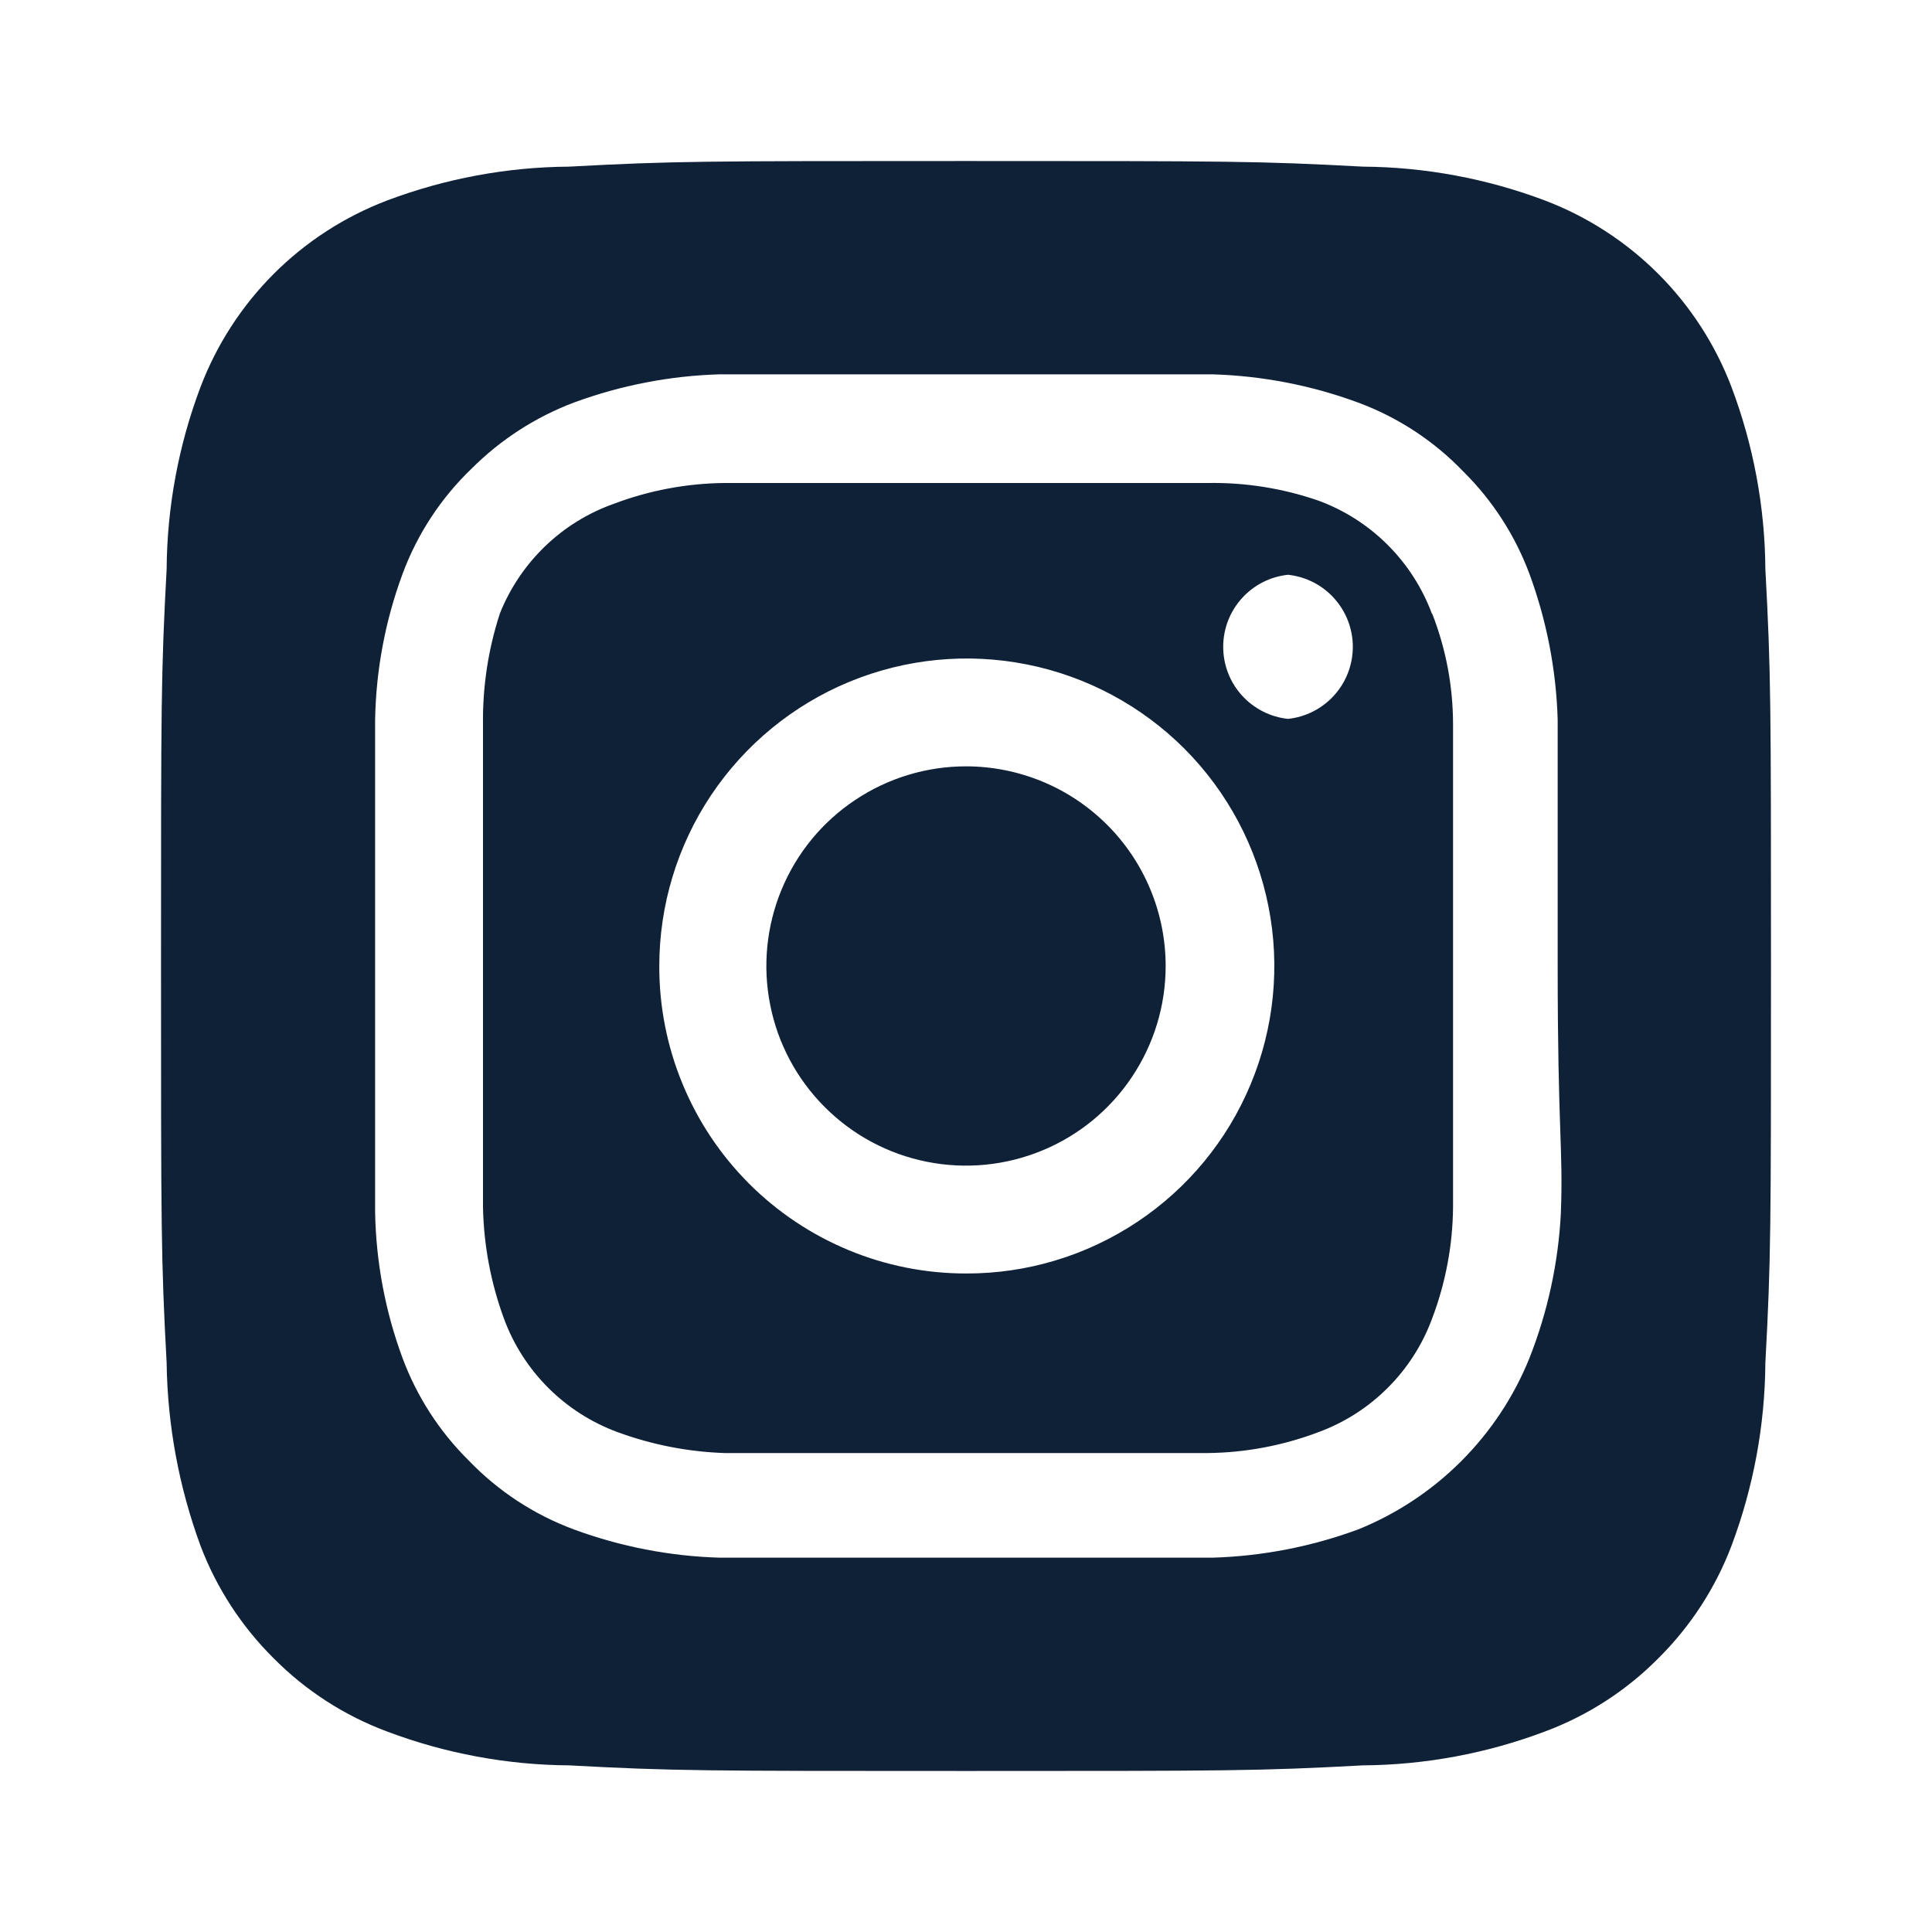
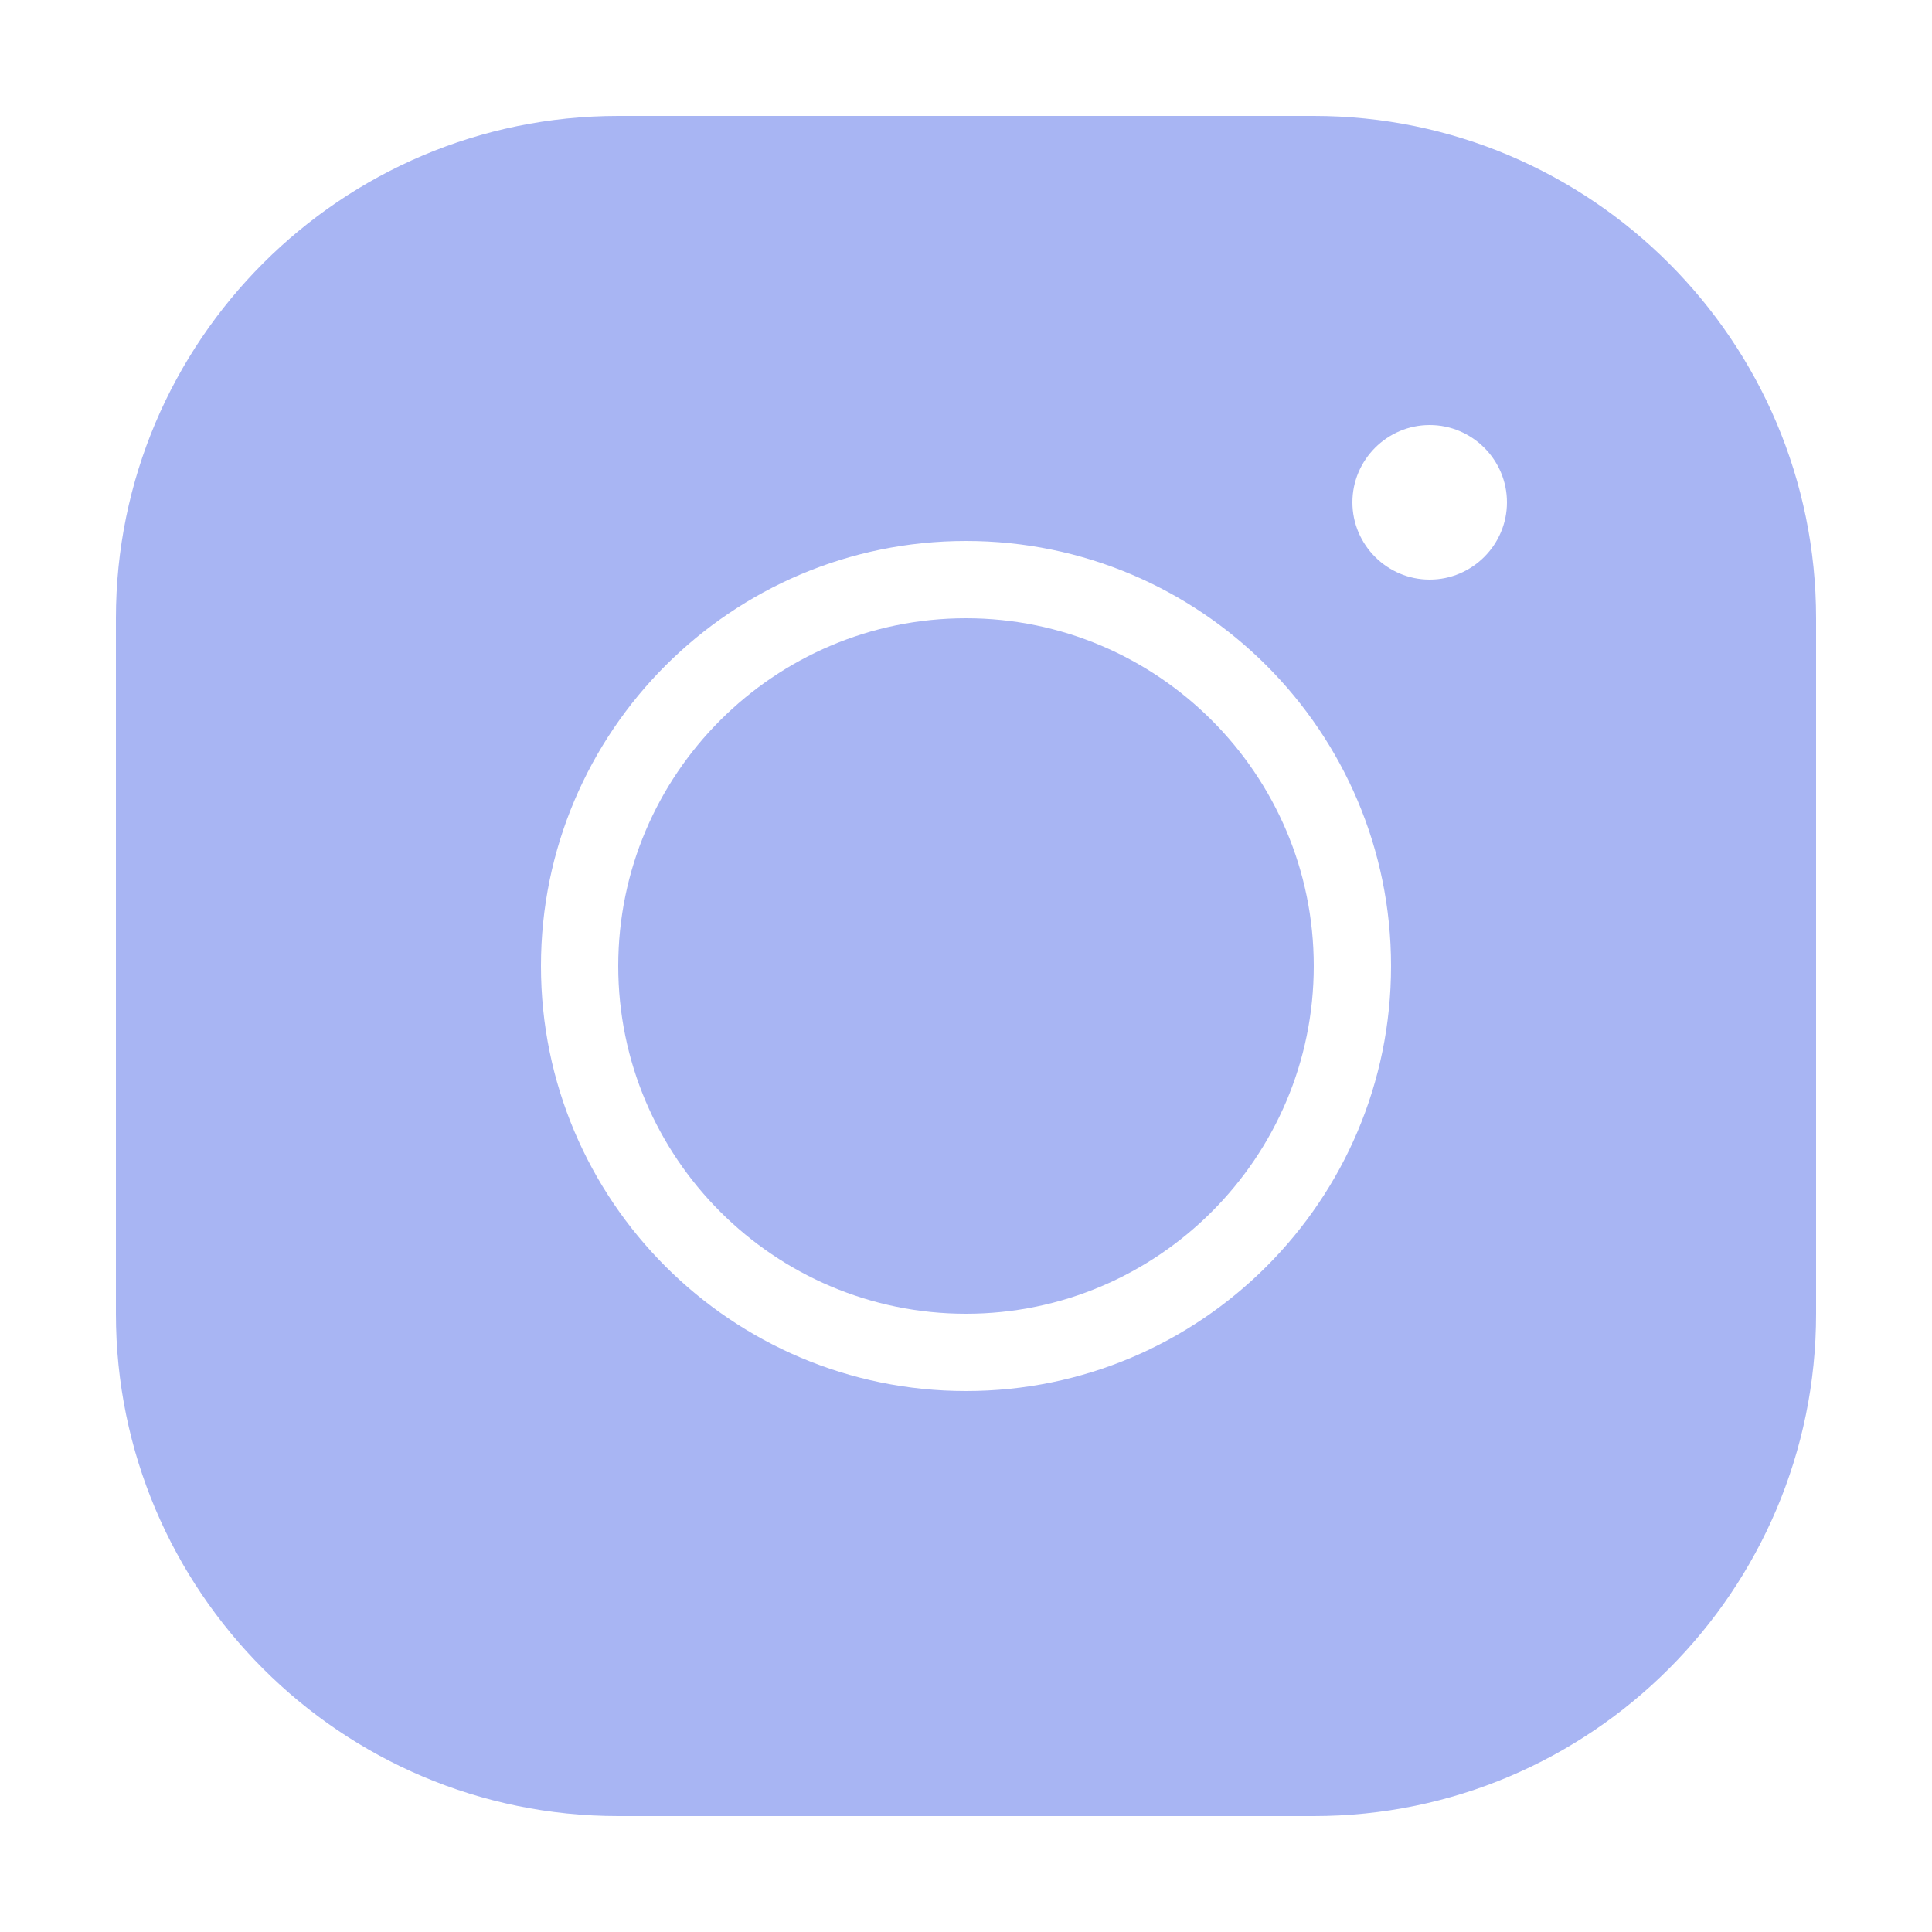
- <svg xmlns="http://www.w3.org/2000/svg" width="32" height="32" viewBox="0 0 32 32" fill="none">
-   <path d="M16 12.693C15.346 12.693 14.707 12.887 14.163 13.251C13.619 13.614 13.195 14.13 12.945 14.735C12.695 15.339 12.629 16.004 12.757 16.645C12.884 17.287 13.199 17.876 13.662 18.338C14.124 18.801 14.713 19.116 15.355 19.243C15.996 19.371 16.661 19.305 17.265 19.055C17.87 18.805 18.386 18.381 18.749 17.837C19.113 17.293 19.307 16.654 19.307 16C19.307 15.566 19.221 15.136 19.055 14.735C18.889 14.333 18.645 13.969 18.338 13.662C18.031 13.355 17.667 13.111 17.265 12.945C16.864 12.779 16.434 12.693 16 12.693V12.693ZM29.24 9.427C29.233 8.397 29.043 7.377 28.68 6.413C28.412 5.708 27.998 5.068 27.465 4.535C26.932 4.002 26.292 3.588 25.587 3.32C24.623 2.957 23.603 2.767 22.573 2.76C20.853 2.667 20.347 2.667 16 2.667C11.653 2.667 11.147 2.667 9.427 2.76C8.397 2.767 7.377 2.957 6.413 3.32C5.708 3.588 5.068 4.002 4.535 4.535C4.002 5.068 3.588 5.708 3.32 6.413C2.957 7.377 2.767 8.397 2.76 9.427C2.667 11.147 2.667 11.653 2.667 16C2.667 20.347 2.667 20.853 2.76 22.573C2.774 23.607 2.964 24.63 3.32 25.6C3.586 26.302 4 26.938 4.533 27.467C5.064 28.003 5.706 28.417 6.413 28.68C7.377 29.043 8.397 29.233 9.427 29.24C11.147 29.333 11.653 29.333 16 29.333C20.347 29.333 20.853 29.333 22.573 29.24C23.603 29.233 24.623 29.043 25.587 28.68C26.294 28.417 26.936 28.003 27.467 27.467C28 26.938 28.414 26.302 28.68 25.6C29.043 24.632 29.233 23.607 29.24 22.573C29.333 20.853 29.333 20.347 29.333 16C29.333 11.653 29.333 11.147 29.24 9.427V9.427ZM25.853 20.093C25.811 20.916 25.635 21.727 25.333 22.493C25.075 23.133 24.69 23.714 24.202 24.202C23.714 24.69 23.133 25.075 22.493 25.333C21.719 25.618 20.904 25.776 20.08 25.8C19.027 25.8 18.747 25.8 16 25.8C13.253 25.8 12.973 25.8 11.92 25.8C11.096 25.776 10.281 25.618 9.507 25.333C8.845 25.088 8.248 24.696 7.76 24.187C7.277 23.708 6.904 23.131 6.667 22.493C6.381 21.72 6.228 20.904 6.213 20.08C6.213 19.027 6.213 18.747 6.213 16C6.213 13.253 6.213 12.973 6.213 11.92C6.228 11.096 6.381 10.28 6.667 9.507C6.912 8.845 7.304 8.248 7.813 7.76C8.294 7.28 8.871 6.907 9.507 6.667C10.281 6.382 11.096 6.224 11.92 6.2V6.2C12.973 6.2 13.253 6.2 16 6.2C18.747 6.2 19.027 6.2 20.08 6.2C20.904 6.224 21.719 6.382 22.493 6.667C23.155 6.912 23.752 7.304 24.24 7.813C24.723 8.292 25.096 8.87 25.333 9.507C25.618 10.281 25.776 11.096 25.8 11.92C25.8 12.973 25.8 13.253 25.8 16C25.8 18.747 25.893 19.027 25.853 20.08V20.093ZM23.72 10.173C23.561 9.743 23.311 9.352 22.986 9.027C22.662 8.702 22.271 8.452 21.84 8.293C21.249 8.088 20.626 7.989 20 8C18.96 8 18.667 8 16 8C13.333 8 13.04 8 12 8C11.371 8.006 10.748 8.124 10.16 8.347C9.736 8.498 9.349 8.738 9.025 9.051C8.701 9.364 8.447 9.742 8.28 10.16C8.086 10.754 7.992 11.376 8 12C8 13.04 8 13.333 8 16C8 18.667 8 18.96 8 20C8.013 20.628 8.13 21.25 8.347 21.84C8.505 22.271 8.756 22.662 9.08 22.986C9.405 23.311 9.796 23.561 10.227 23.72C10.796 23.929 11.394 24.046 12 24.067V24.067C13.04 24.067 13.333 24.067 16 24.067C18.667 24.067 18.96 24.067 20 24.067C20.629 24.061 21.252 23.943 21.84 23.72C22.271 23.561 22.662 23.311 22.986 22.986C23.311 22.662 23.561 22.271 23.72 21.84C23.943 21.252 24.061 20.629 24.067 20C24.067 18.96 24.067 18.667 24.067 16C24.067 13.333 24.067 13.04 24.067 12C24.067 11.37 23.95 10.746 23.72 10.16V10.173ZM16 21.093C15.332 21.093 14.67 20.962 14.053 20.705C13.436 20.449 12.875 20.074 12.403 19.601C11.931 19.128 11.557 18.566 11.303 17.948C11.048 17.33 10.918 16.668 10.92 16V16C10.92 14.992 11.219 14.007 11.779 13.169C12.34 12.331 13.136 11.678 14.067 11.293C14.999 10.908 16.024 10.808 17.012 11.006C18 11.203 18.908 11.69 19.62 12.403C20.331 13.117 20.815 14.026 21.01 15.015C21.206 16.003 21.103 17.028 20.715 17.958C20.328 18.889 19.673 19.683 18.833 20.241C17.994 20.799 17.008 21.096 16 21.093V21.093ZM21.333 11.907C21.039 11.876 20.766 11.736 20.568 11.516C20.369 11.296 20.26 11.01 20.26 10.713C20.26 10.417 20.369 10.131 20.568 9.911C20.766 9.69 21.039 9.551 21.333 9.52V9.52C21.628 9.551 21.901 9.69 22.099 9.911C22.297 10.131 22.407 10.417 22.407 10.713C22.407 11.01 22.297 11.296 22.099 11.516C21.901 11.736 21.628 11.876 21.333 11.907Z" fill="#0F2137" />
+ <svg xmlns="http://www.w3.org/2000/svg" fill="#a8b5f3" viewBox="0 0 50 50" width="30px" height="30px">
+   <path d="M 16 3 C 8.83 3 3 8.83 3 16 L 3 34 C 3 41.17 8.83 47 16 47 L 34 47 C 41.17 47 47 41.17 47 34 L 47 16 C 47 8.83 41.17 3 34 3 L 16 3 z M 37 11 C 38.1 11 39 11.9 39 13 C 39 14.1 38.1 15 37 15 C 35.9 15 35 14.1 35 13 C 35 11.9 35.9 11 37 11 z M 25 14 C 31.07 14 36 18.93 36 25 C 36 31.07 31.07 36 25 36 C 18.93 36 14 31.07 14 25 C 14 18.93 18.93 14 25 14 z M 25 16 C 20.04 16 16 20.04 16 25 C 16 29.96 20.04 34 25 34 C 29.96 34 34 29.96 34 25 C 34 20.04 29.96 16 25 16 z" />
</svg>
